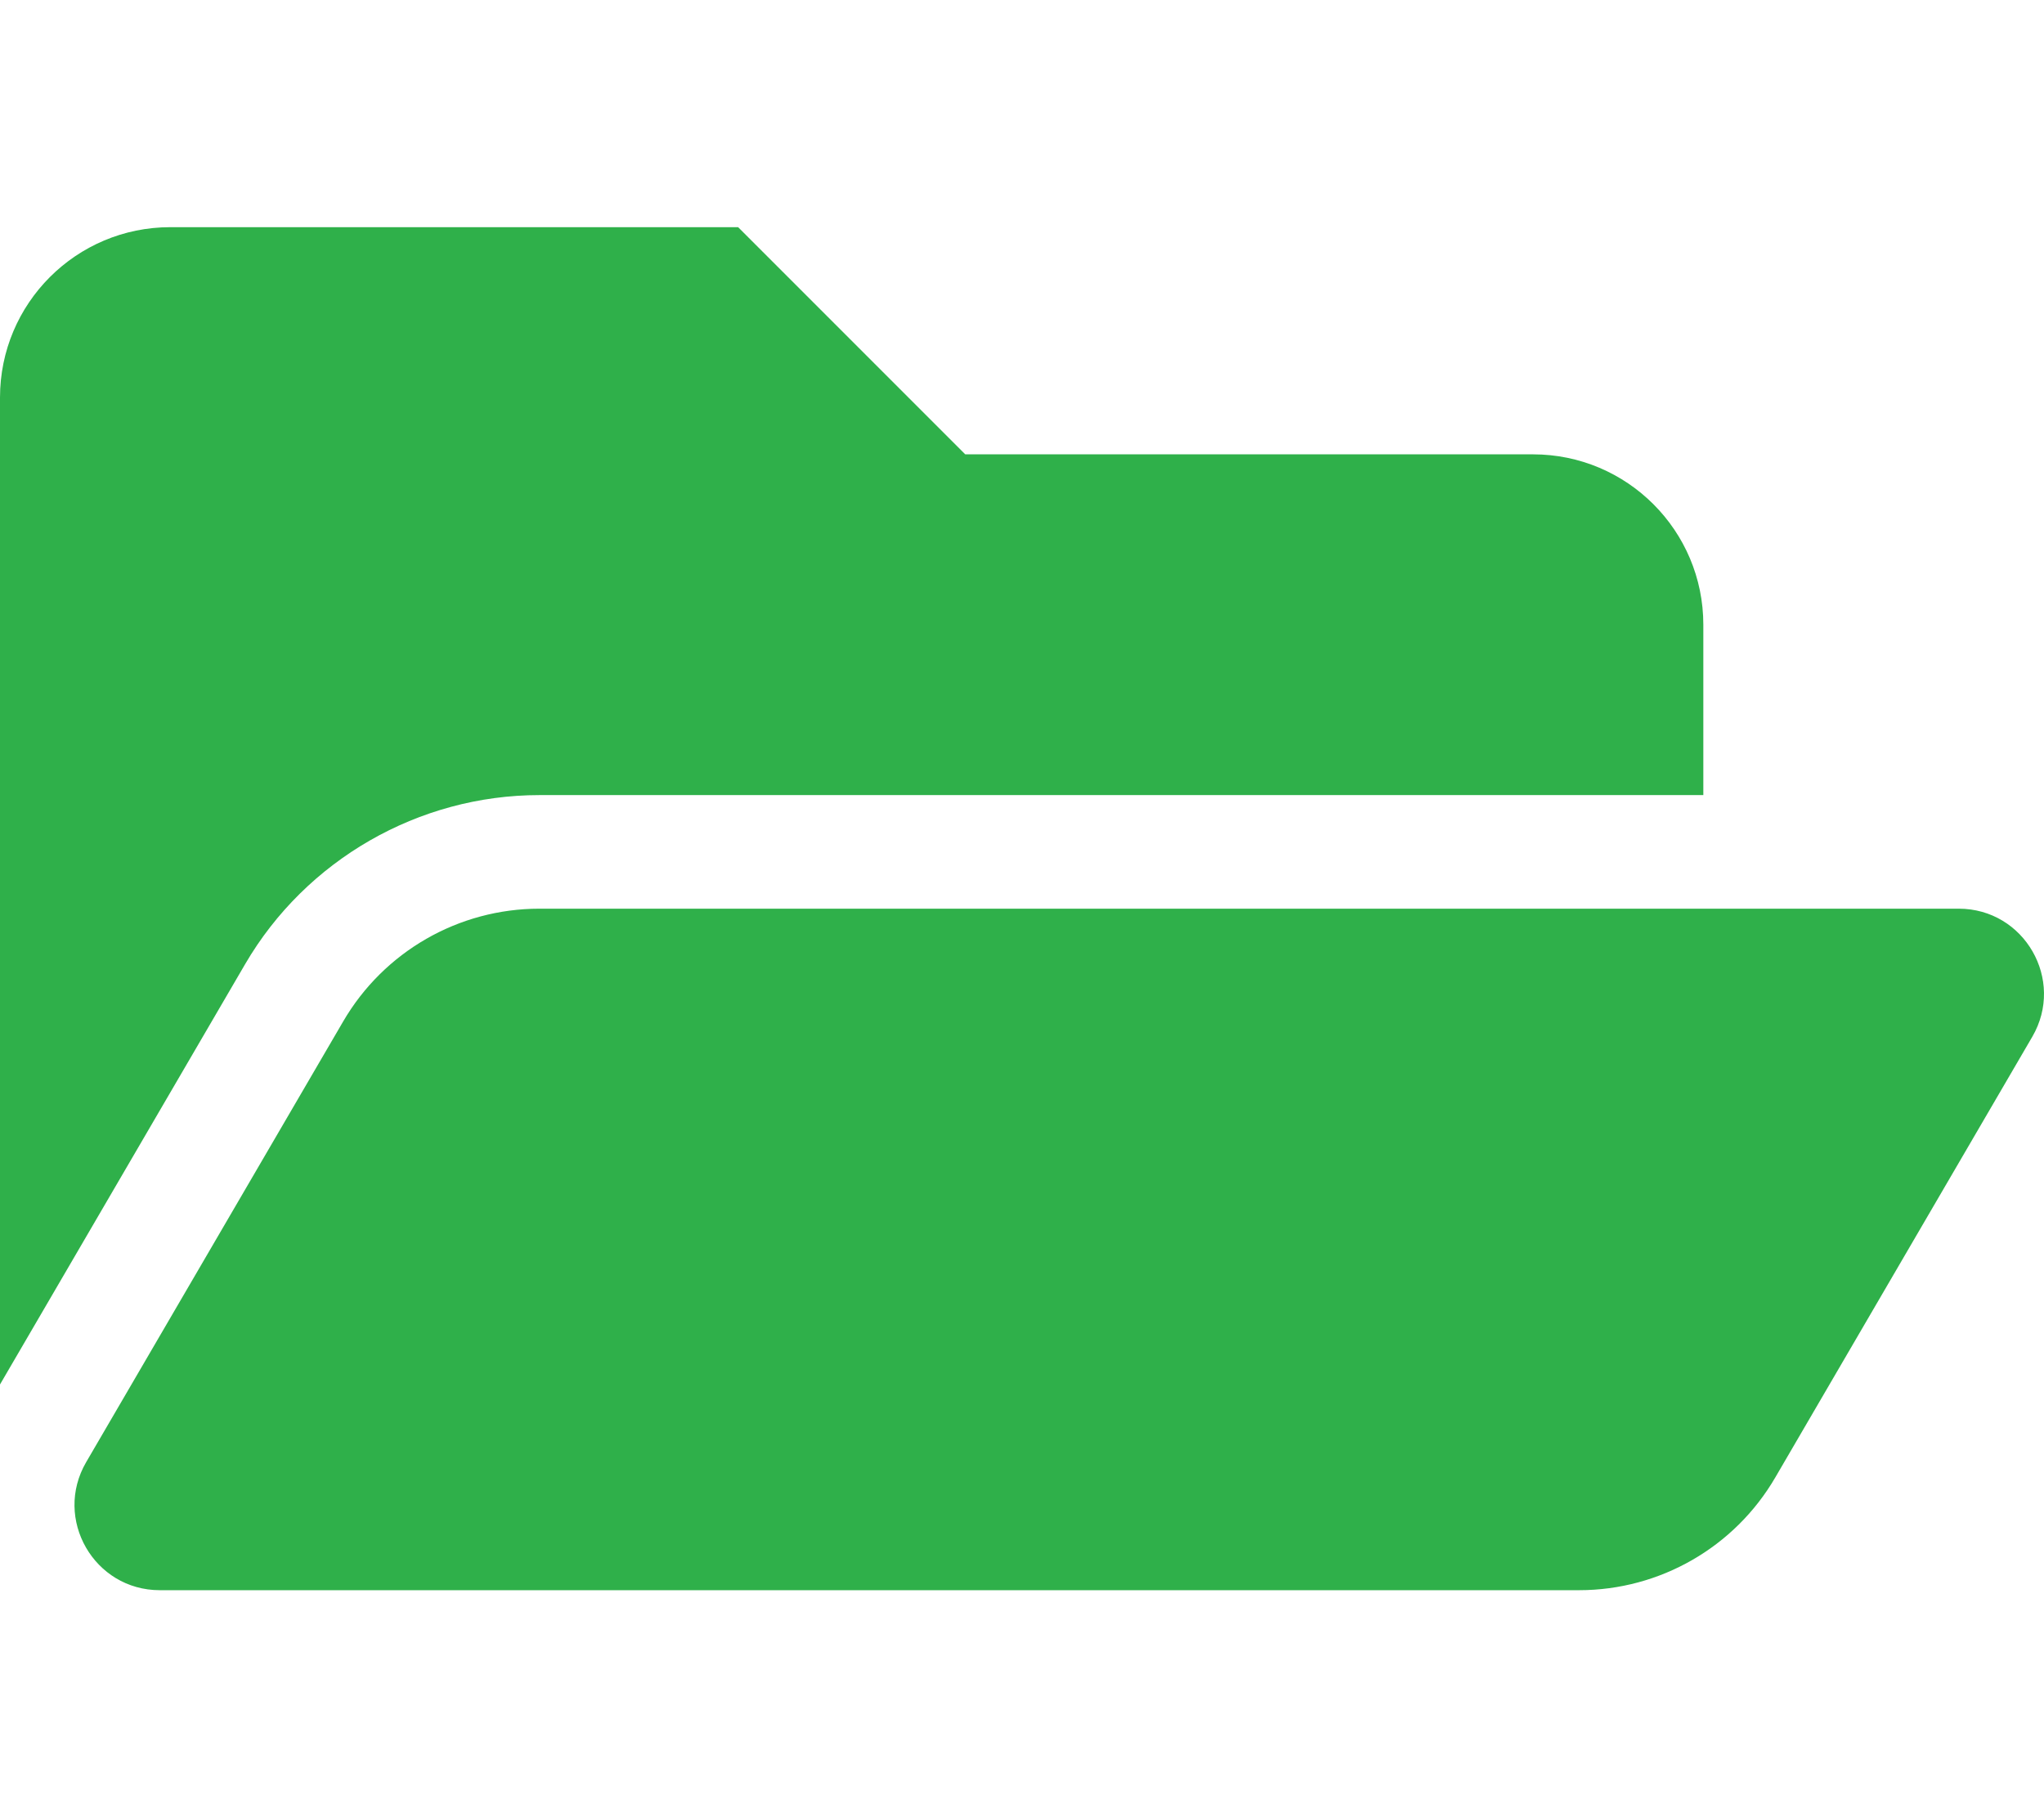
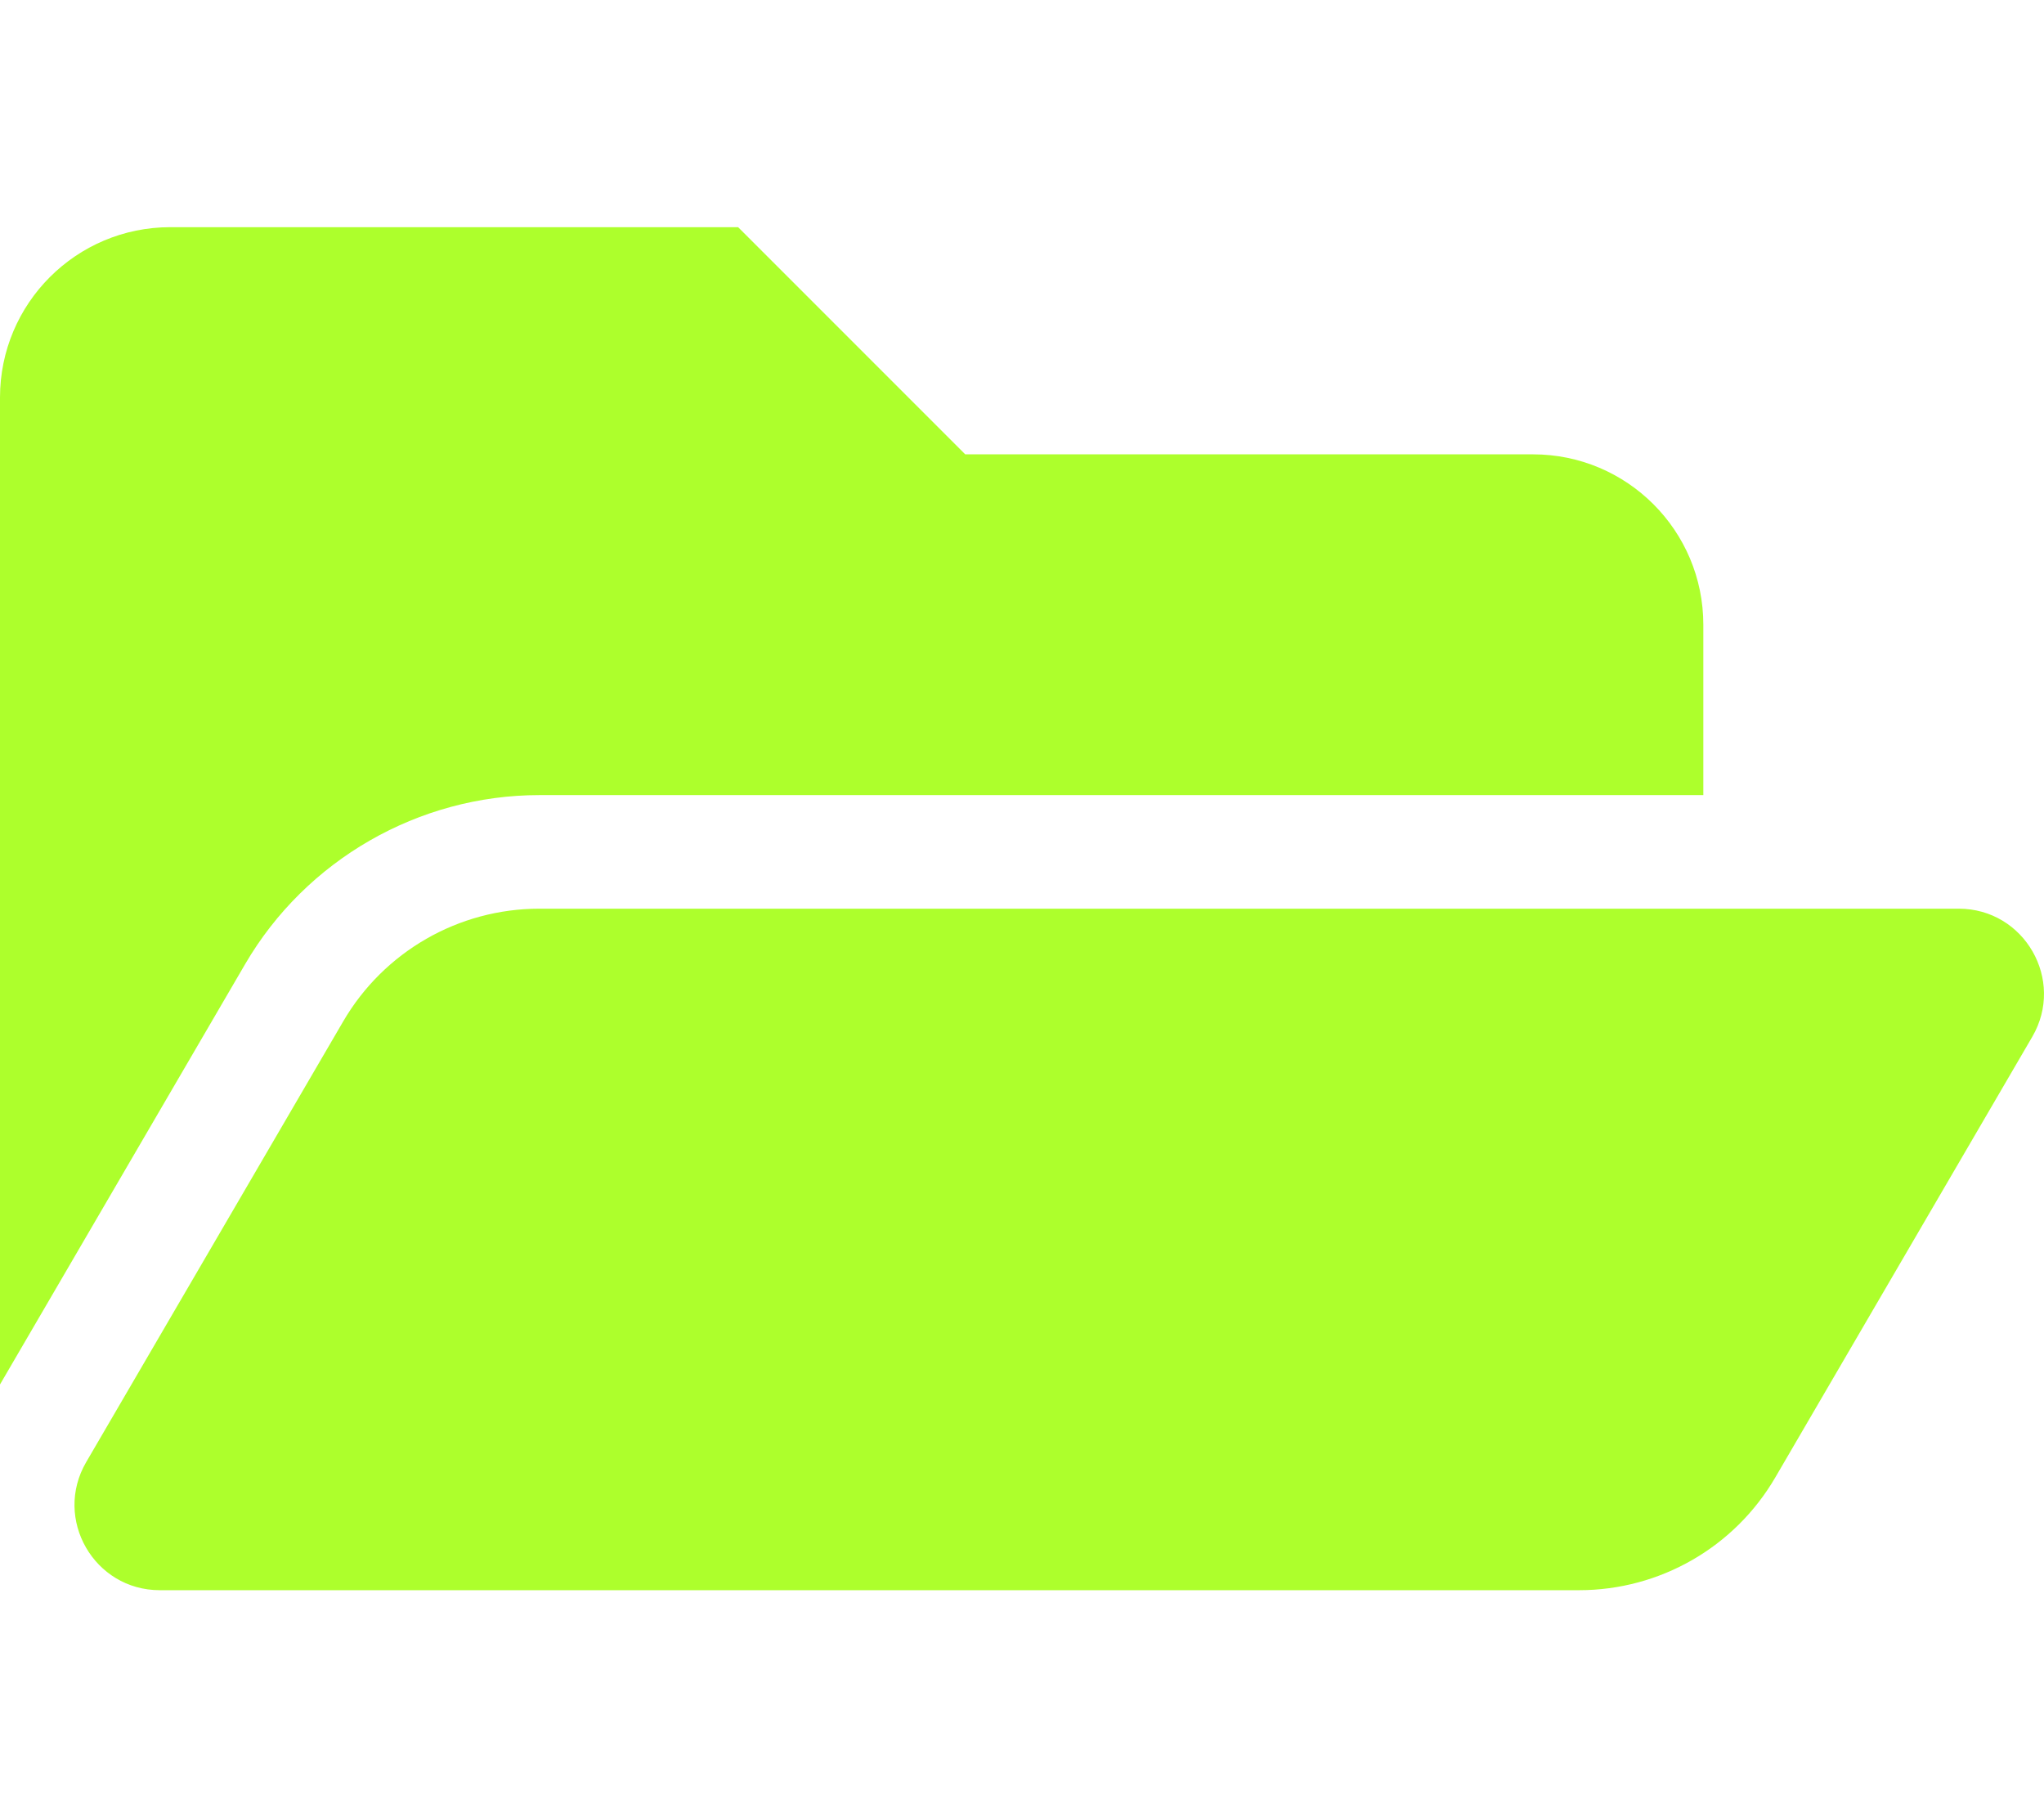
<svg xmlns="http://www.w3.org/2000/svg" aria-hidden="true" focusable="false" data-prefix="fas" data-icon="folder-open" class="svg-inline--fa fa-folder-open fa-w-18" role="img" viewBox="0 0 576 512">
-   <path fill="#2FB04A" d="M572.694 292.093L500.27 416.248A63.997 63.997 0 0 1 444.989 448H45.025c-18.523 0-30.064-20.093-20.731-36.093l72.424-124.155A64 64 0 0 1 152 256h399.964c18.523 0 30.064 20.093 20.73 36.093zM152 224h328v-48c0-26.51-21.49-48-48-48H272l-64-64H48C21.49 64 0 85.49 0 112v278.046l69.077-118.418C86.214 242.25 117.989 224 152 224z" />
+   <path fill="#ADFF2C" d="M572.694 292.093L500.27 416.248A63.997 63.997 0 0 1 444.989 448H45.025c-18.523 0-30.064-20.093-20.731-36.093l72.424-124.155A64 64 0 0 1 152 256h399.964c18.523 0 30.064 20.093 20.73 36.093zM152 224h328v-48c0-26.51-21.49-48-48-48H272l-64-64H48C21.49 64 0 85.49 0 112v278.046l69.077-118.418C86.214 242.25 117.989 224 152 224z" />
</svg>
